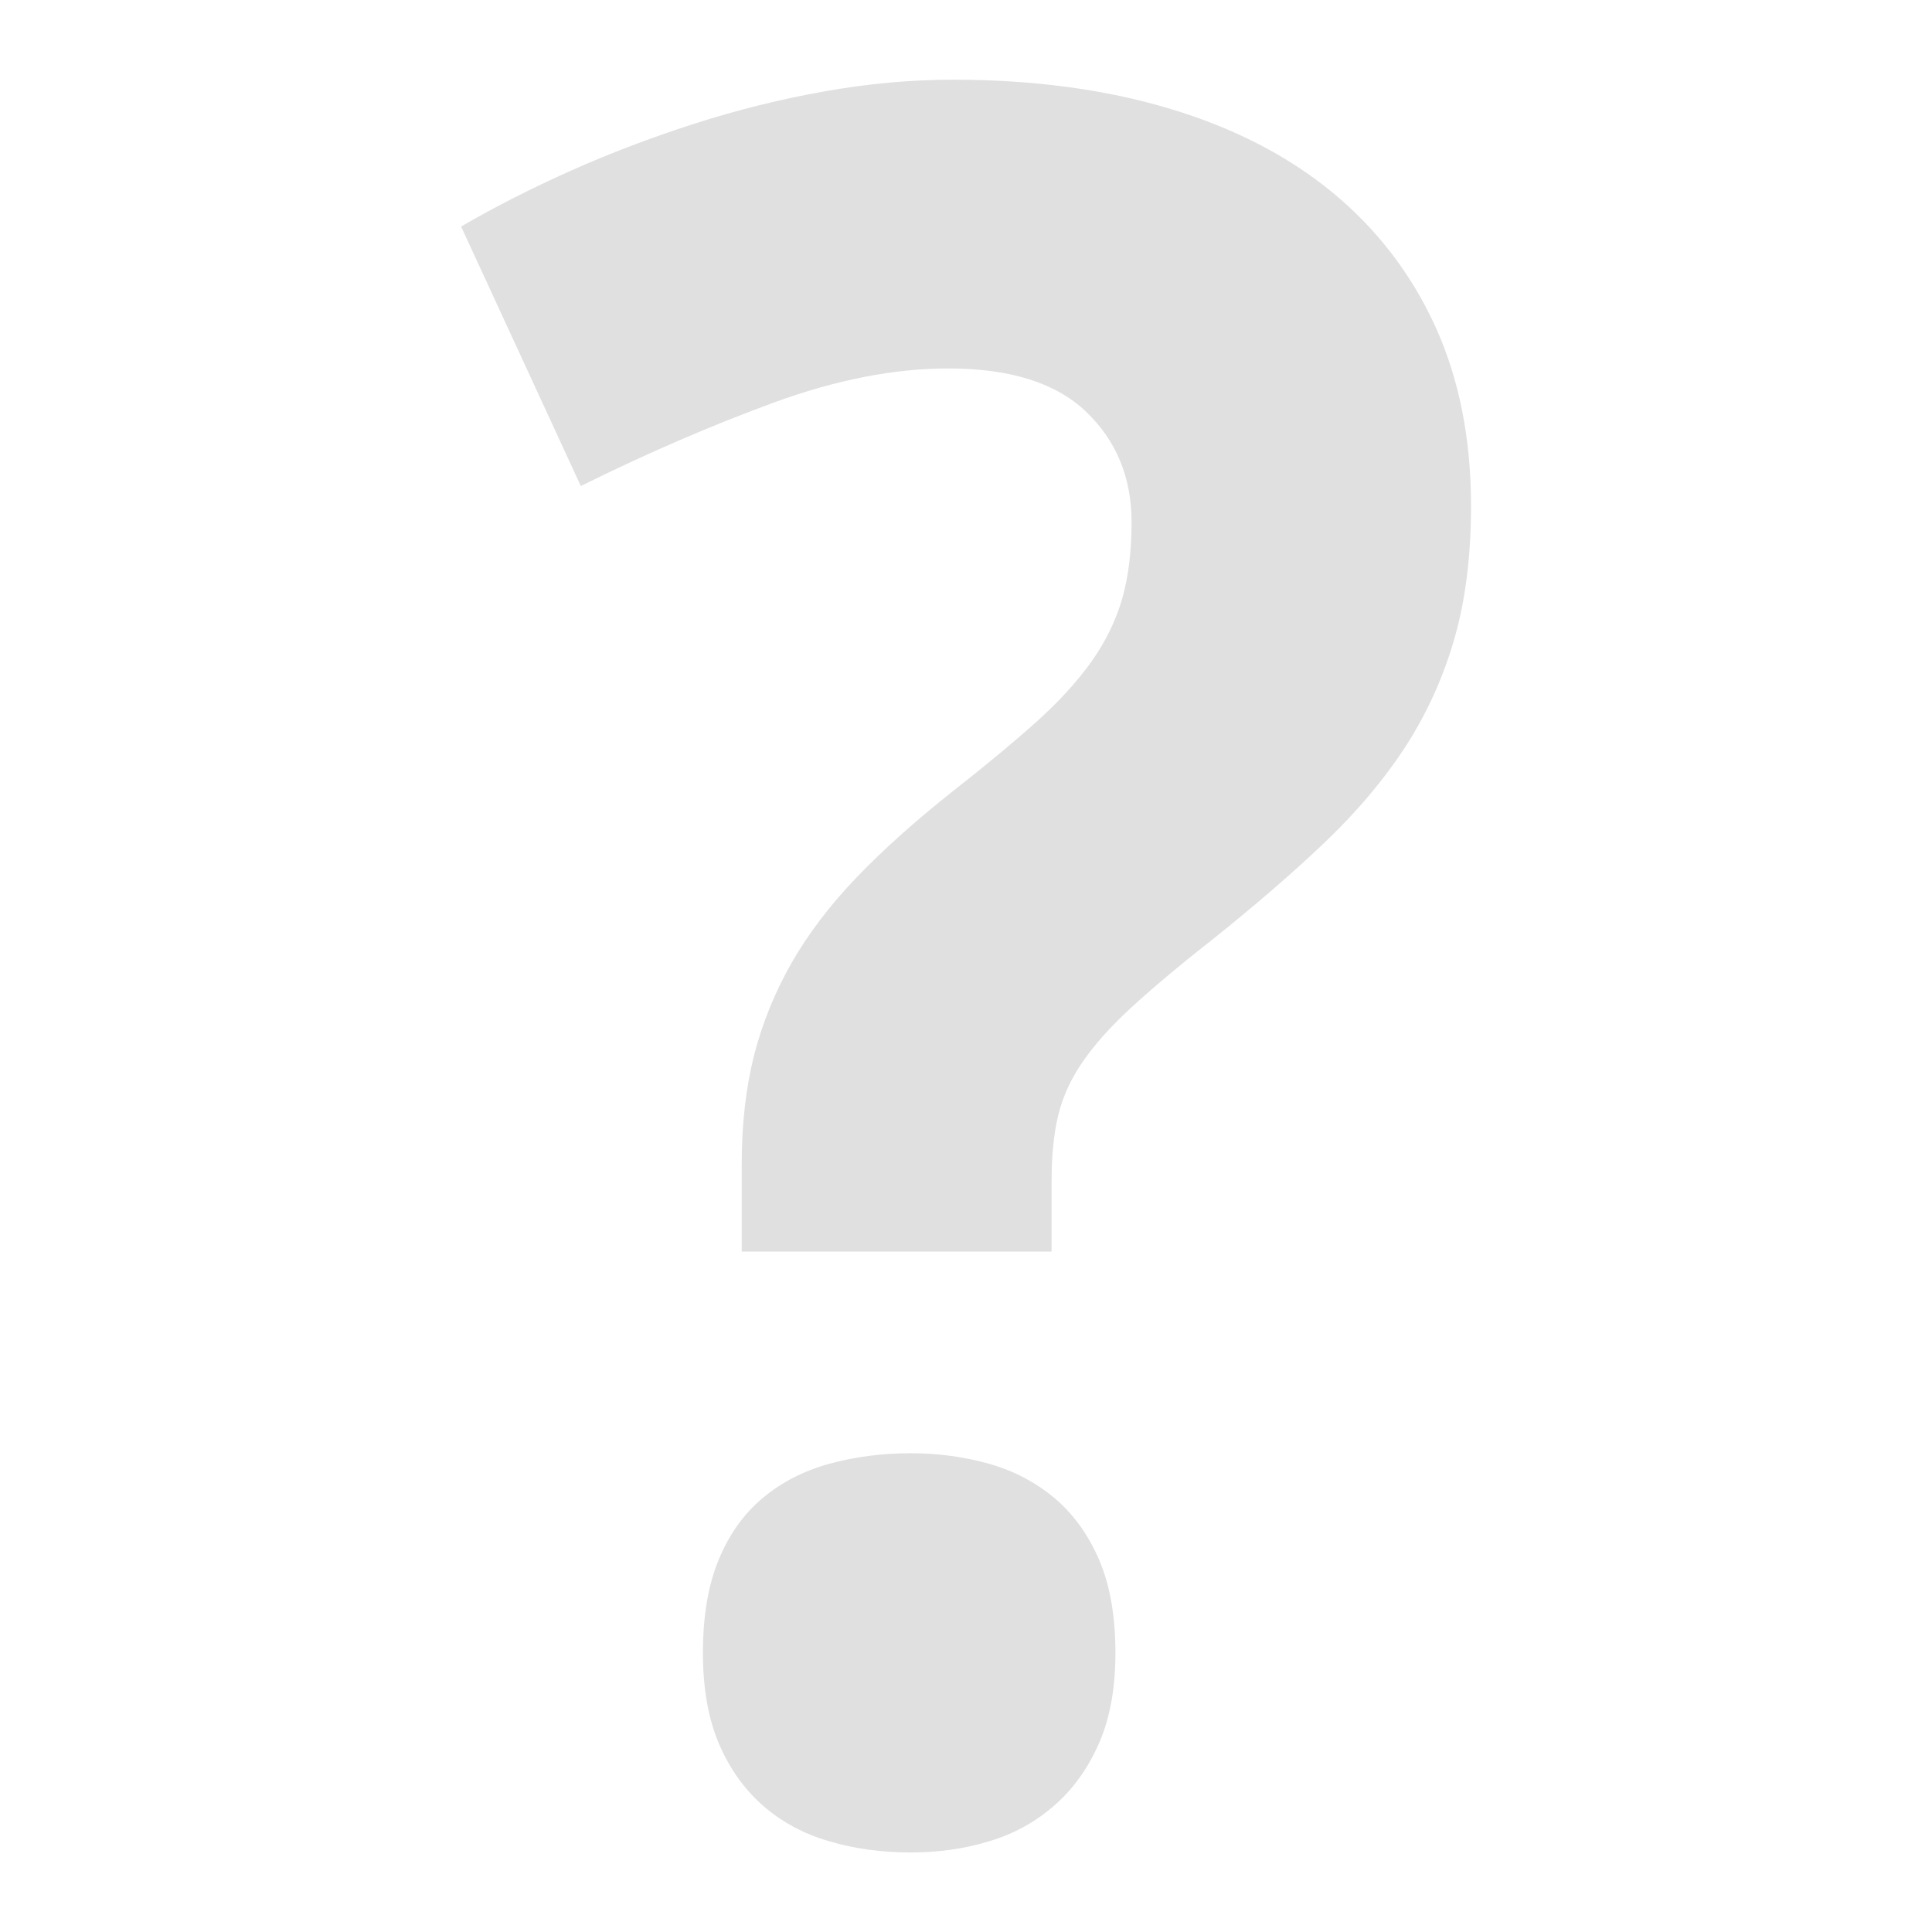
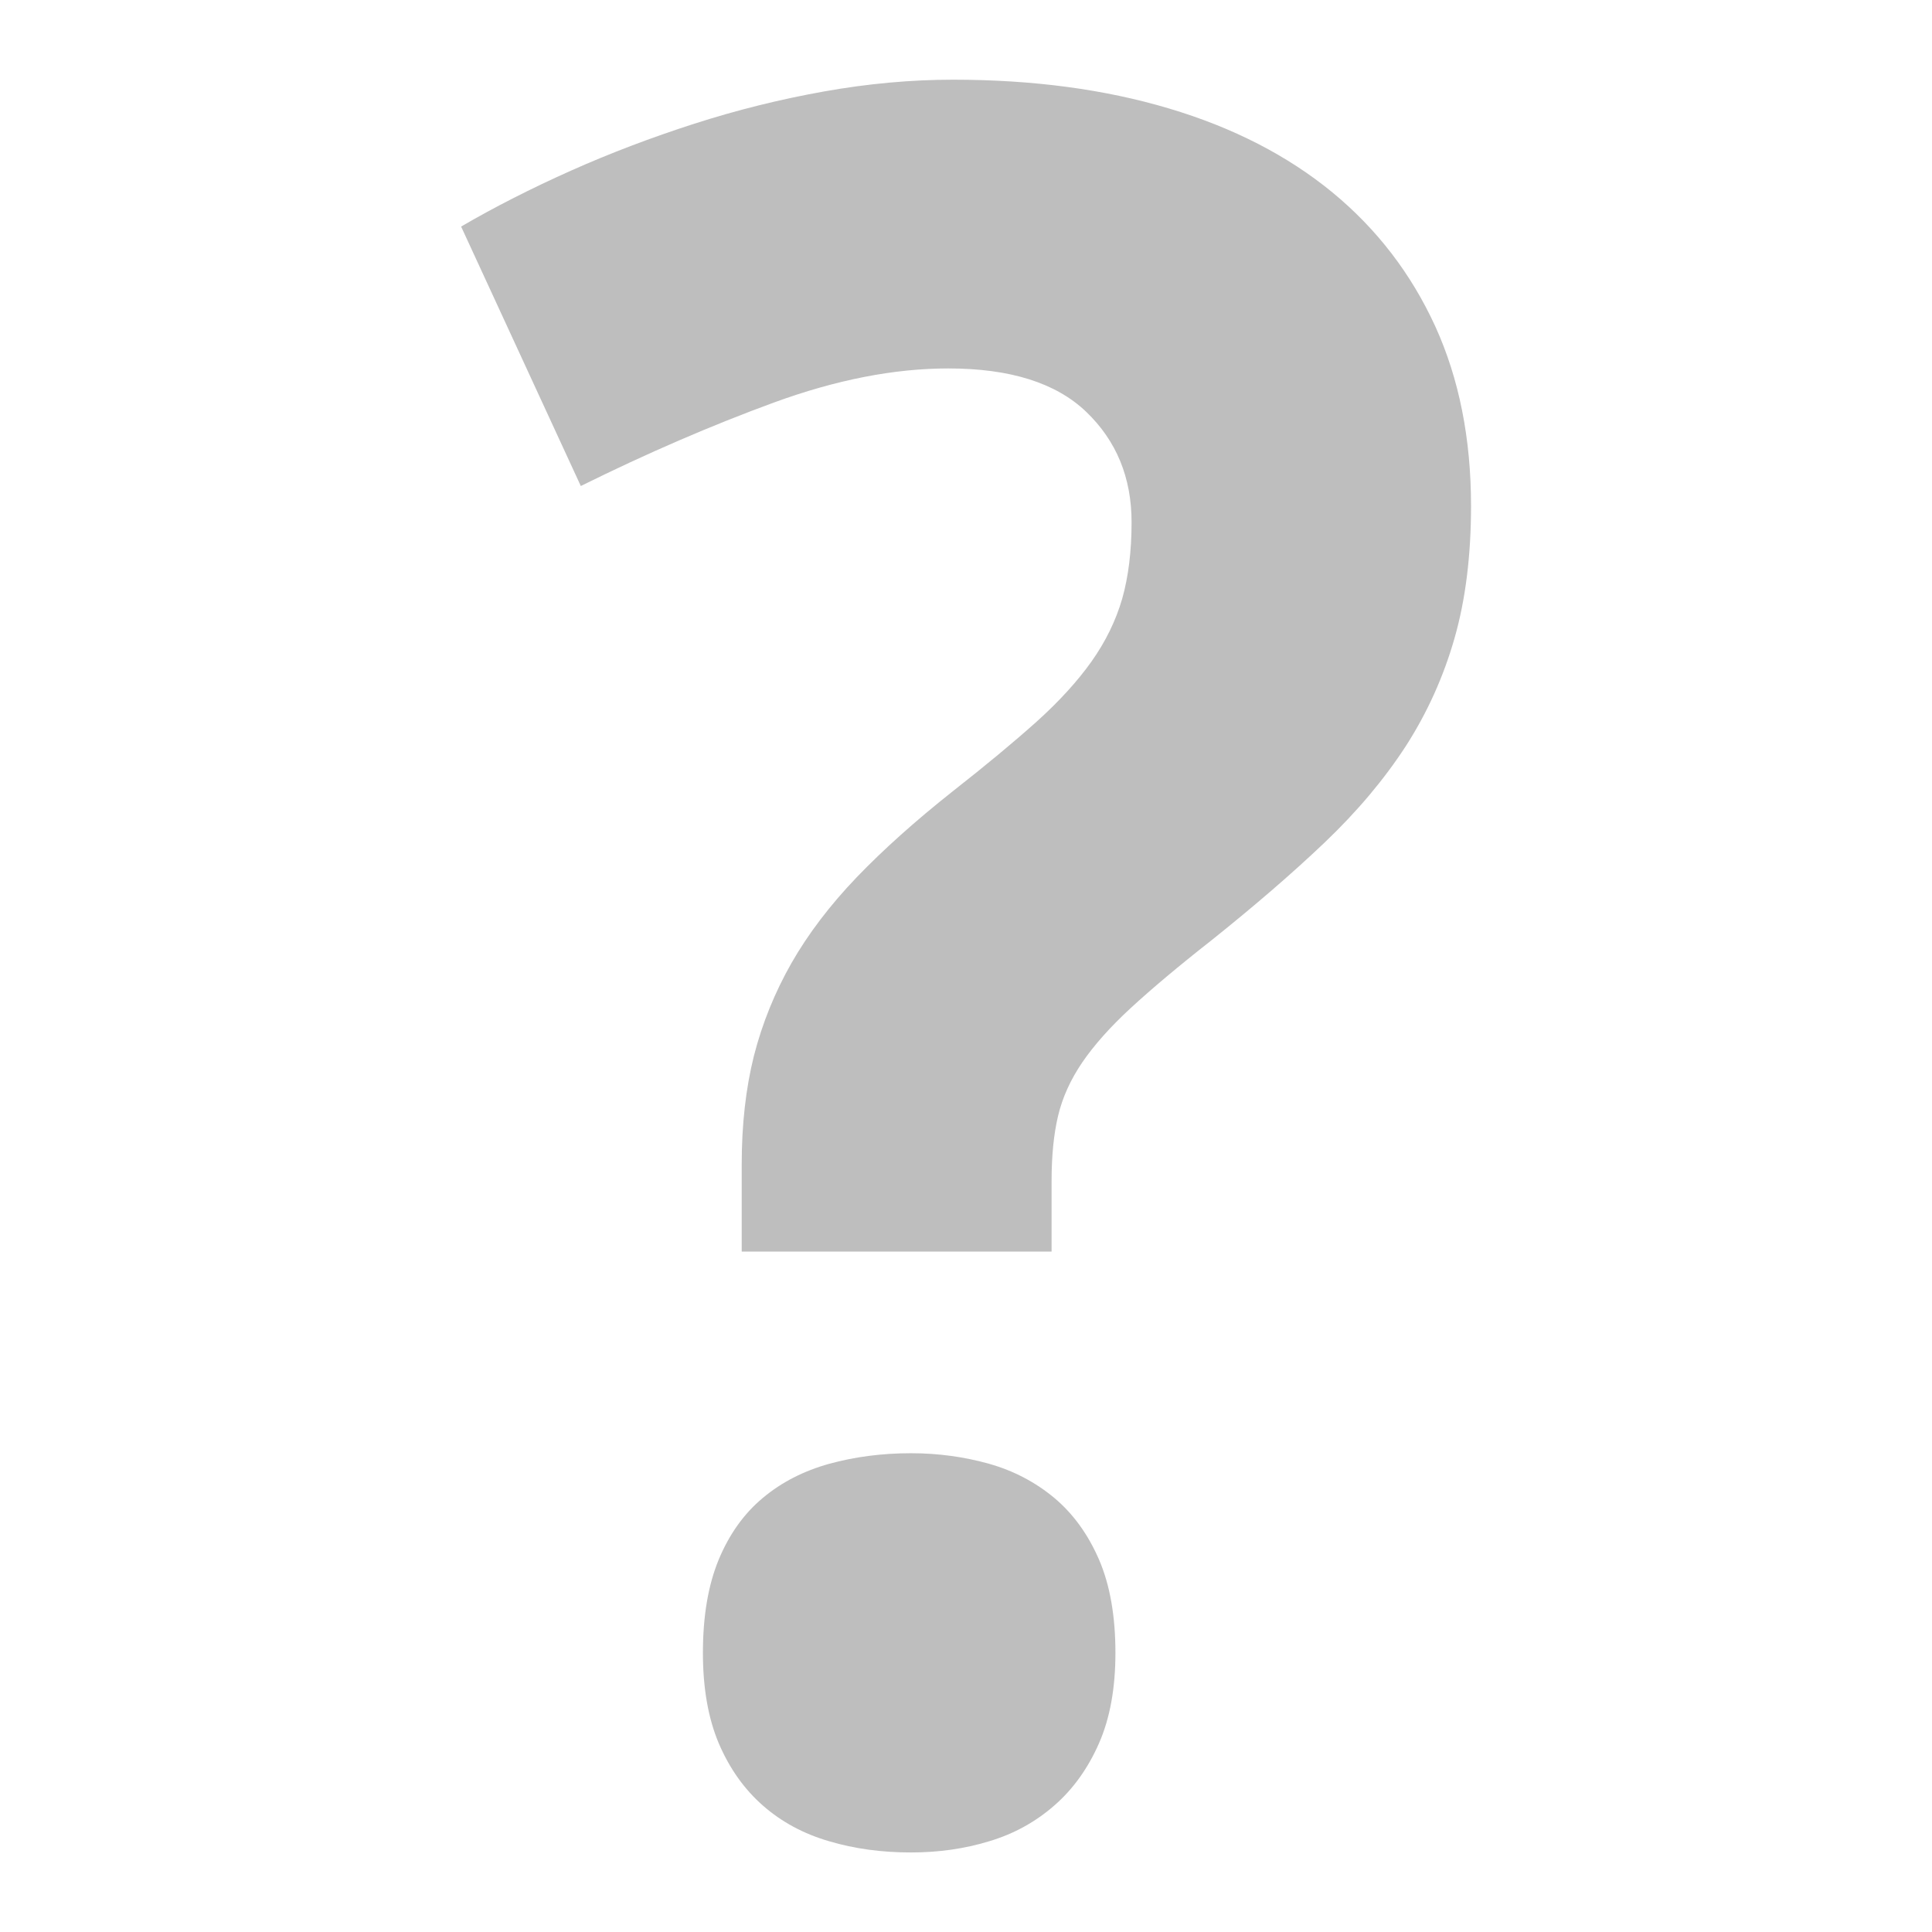
<svg xmlns="http://www.w3.org/2000/svg" version="1.1" id="レイヤー_1" x="0px" y="0px" viewBox="0 0 128 128" style="enable-background:new 0 0 128 128;" xml:space="preserve">
-   <g>
-     <path style="fill:#E0E0E0;" d="M49.14,82.91v-5.76c0-2.65,0.27-5.04,0.81-7.2c0.55-2.15,1.38-4.2,2.49-6.15   c1.11-1.94,2.55-3.83,4.32-5.68c1.76-1.83,3.89-3.74,6.38-5.71c2.18-1.71,4.02-3.24,5.53-4.59c1.5-1.35,2.72-2.69,3.65-4   c0.94-1.33,1.61-2.71,2.03-4.16c0.41-1.45,0.62-3.14,0.62-5.06c0-2.95-1-5.39-3-7.31c-2-1.92-5.04-2.88-9.14-2.88   c-3.58,0-7.43,0.75-11.56,2.26c-4.12,1.51-8.39,3.35-12.79,5.53l-7.93-17.19c2.23-1.3,4.65-2.53,7.27-3.7   c2.62-1.17,5.34-2.2,8.17-3.11c2.83-0.91,5.69-1.62,8.6-2.14c2.91-0.52,5.76-0.78,8.56-0.78c5.29,0,10.06,0.64,14.31,1.91   c4.26,1.27,7.86,3.13,10.82,5.56c2.96,2.44,5.22,5.4,6.81,8.87c1.58,3.47,2.37,7.44,2.37,11.9c0,3.27-0.36,6.19-1.09,8.75   c-0.73,2.56-1.81,4.95-3.23,7.16c-1.43,2.2-3.22,4.33-5.37,6.38c-2.15,2.05-4.66,4.21-7.51,6.49c-2.18,1.71-3.95,3.2-5.33,4.47   c-1.38,1.27-2.45,2.48-3.23,3.62c-0.78,1.15-1.31,2.32-1.6,3.54c-0.29,1.22-0.43,2.66-0.43,4.32v4.67H49.14z M46.57,109.51   c0-2.44,0.35-4.5,1.05-6.19c0.7-1.68,1.67-3.04,2.92-4.08c1.24-1.04,2.71-1.79,4.4-2.26c1.68-0.46,3.48-0.7,5.41-0.7   c1.82,0,3.54,0.24,5.18,0.7c1.63,0.46,3.07,1.22,4.32,2.26c1.24,1.04,2.23,2.4,2.96,4.08c0.73,1.69,1.09,3.75,1.09,6.19   c0,2.33-0.36,4.33-1.09,5.99c-0.73,1.66-1.71,3.03-2.96,4.12c-1.25,1.09-2.68,1.88-4.32,2.37c-1.64,0.5-3.36,0.74-5.18,0.74   c-1.92,0-3.72-0.24-5.41-0.74c-1.69-0.49-3.16-1.28-4.4-2.37c-1.24-1.09-2.21-2.46-2.92-4.12   C46.92,113.84,46.57,111.84,46.57,109.51z" />
+   <defs id="defs9" />
+   <g id="g3">
+     <path style="fill:#bebebe;fill-opacity:1" d="M49.14,82.91v-5.76c0-2.65,0.27-5.04,0.81-7.2c0.55-2.15,1.38-4.2,2.49-6.15   c1.11-1.94,2.55-3.83,4.32-5.68c1.76-1.83,3.89-3.74,6.38-5.71c2.18-1.71,4.02-3.24,5.53-4.59c1.5-1.35,2.72-2.69,3.65-4   c0.94-1.33,1.61-2.71,2.03-4.16c0.41-1.45,0.62-3.14,0.62-5.06c0-2.95-1-5.39-3-7.31c-2-1.92-5.04-2.88-9.14-2.88   c-3.58,0-7.43,0.75-11.56,2.26c-4.12,1.51-8.39,3.35-12.79,5.53l-7.93-17.19c2.23-1.3,4.65-2.53,7.27-3.7   c2.62-1.17,5.34-2.2,8.17-3.11c2.83-0.91,5.69-1.62,8.6-2.14c2.91-0.52,5.76-0.78,8.56-0.78c5.29,0,10.06,0.64,14.31,1.91   c4.26,1.27,7.86,3.13,10.82,5.56c2.96,2.44,5.22,5.4,6.81,8.87c1.58,3.47,2.37,7.44,2.37,11.9c0,3.27-0.36,6.19-1.09,8.75   c-0.73,2.56-1.81,4.95-3.23,7.16c-1.43,2.2-3.22,4.33-5.37,6.38c-2.15,2.05-4.66,4.21-7.51,6.49c-2.18,1.71-3.95,3.2-5.33,4.47   c-1.38,1.27-2.45,2.48-3.23,3.62c-0.78,1.15-1.31,2.32-1.6,3.54c-0.29,1.22-0.43,2.66-0.43,4.32v4.67H49.14z M46.57,109.51   c0-2.44,0.35-4.5,1.05-6.19c0.7-1.68,1.67-3.04,2.92-4.08c1.24-1.04,2.71-1.79,4.4-2.26c1.68-0.46,3.48-0.7,5.41-0.7   c1.82,0,3.54,0.24,5.18,0.7c1.63,0.46,3.07,1.22,4.32,2.26c1.24,1.04,2.23,2.4,2.96,4.08c0.73,1.69,1.09,3.75,1.09,6.19   c0,2.33-0.36,4.33-1.09,5.99c-0.73,1.66-1.71,3.03-2.96,4.12c-1.25,1.09-2.68,1.88-4.32,2.37c-1.64,0.5-3.36,0.74-5.18,0.74   c-1.92,0-3.72-0.24-5.41-0.74c-1.69-0.49-3.16-1.28-4.4-2.37c-1.24-1.09-2.21-2.46-2.92-4.12   C46.92,113.84,46.57,111.84,46.57,109.51z" id="path5" />
  </g>
</svg>
